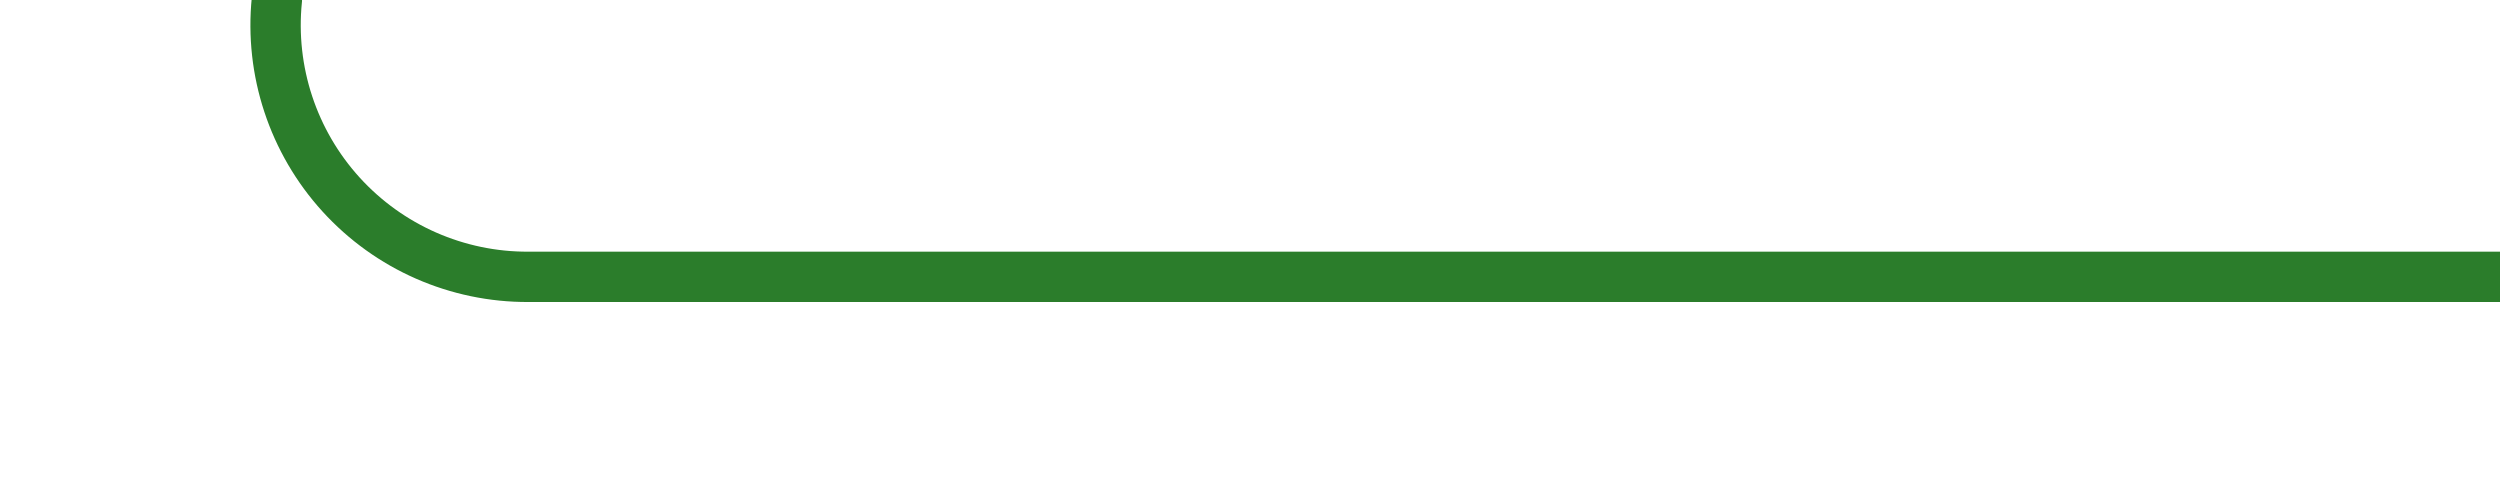
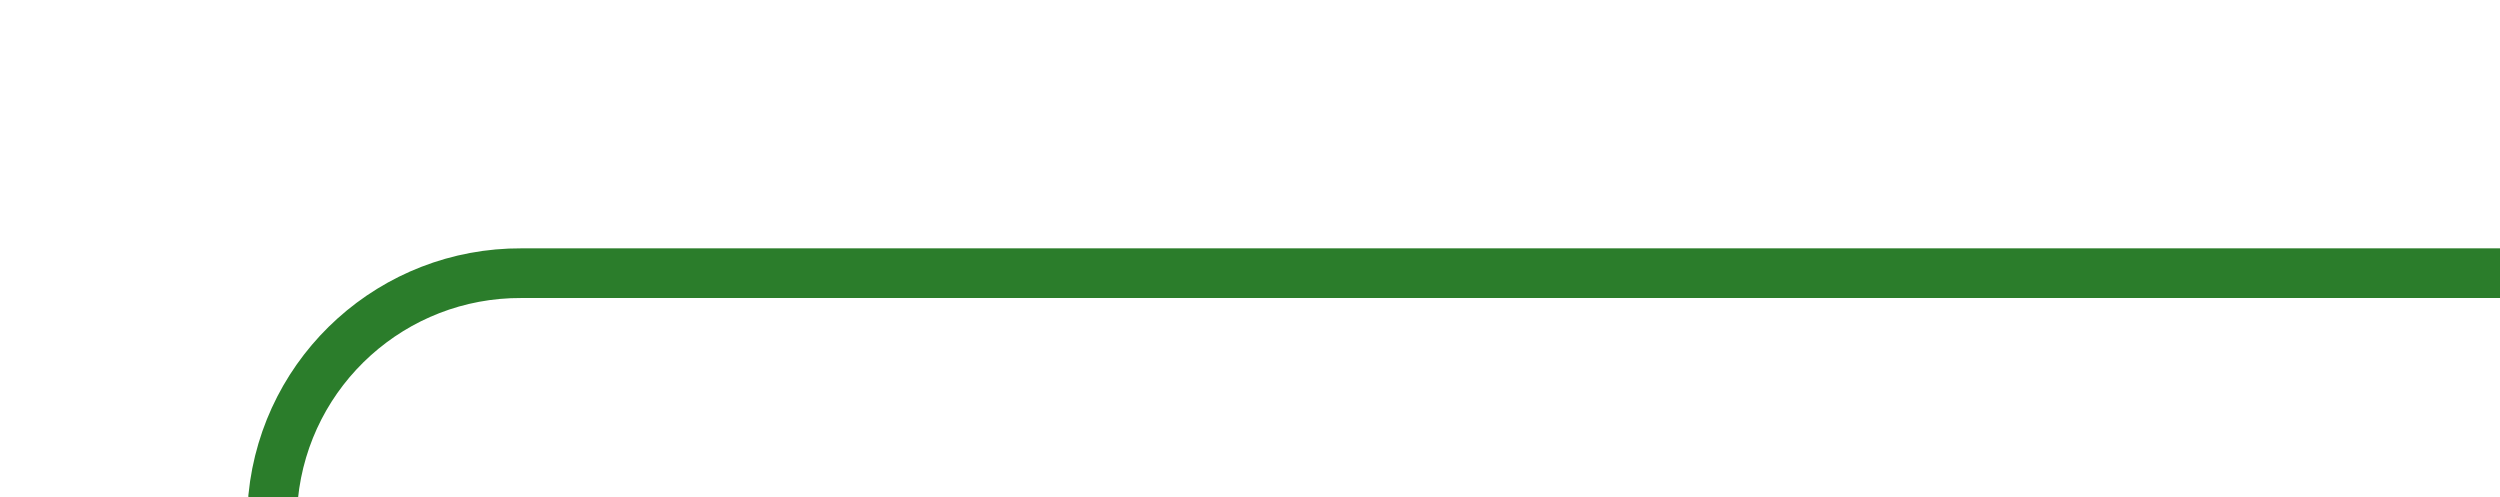
- <svg xmlns="http://www.w3.org/2000/svg" version="1.1" width="49.667px" height="10px" preserveAspectRatio="xMinYMid meet" viewBox="1712.333 558  49.667 8">
-   <path d="M 1665 451.5  L 1712.333 451.5  A 5 5 0 0 1 1717.833 456.5 L 1717.833 557  A 5 5 0 0 0 1722.833 562.5 L 1762 562.5  " stroke-width="1" stroke="#2b7d2b" fill="none" />
+ <svg xmlns="http://www.w3.org/2000/svg" version="1.1" width="50.333px" height="10px" preserveAspectRatio="xMinYMid meet" viewBox="1209.667 448  50.333 8">
+   <path d="M 1153 562.5  L 1209.667 562.5  A 5 5 0 0 0 1215.167 557.5 L 1215.167 457  A 5 5 0 0 1 1220.167 452.5 L 1260 452.5  " stroke-width="1" stroke="#2b7d2b" fill="none" />
</svg>
